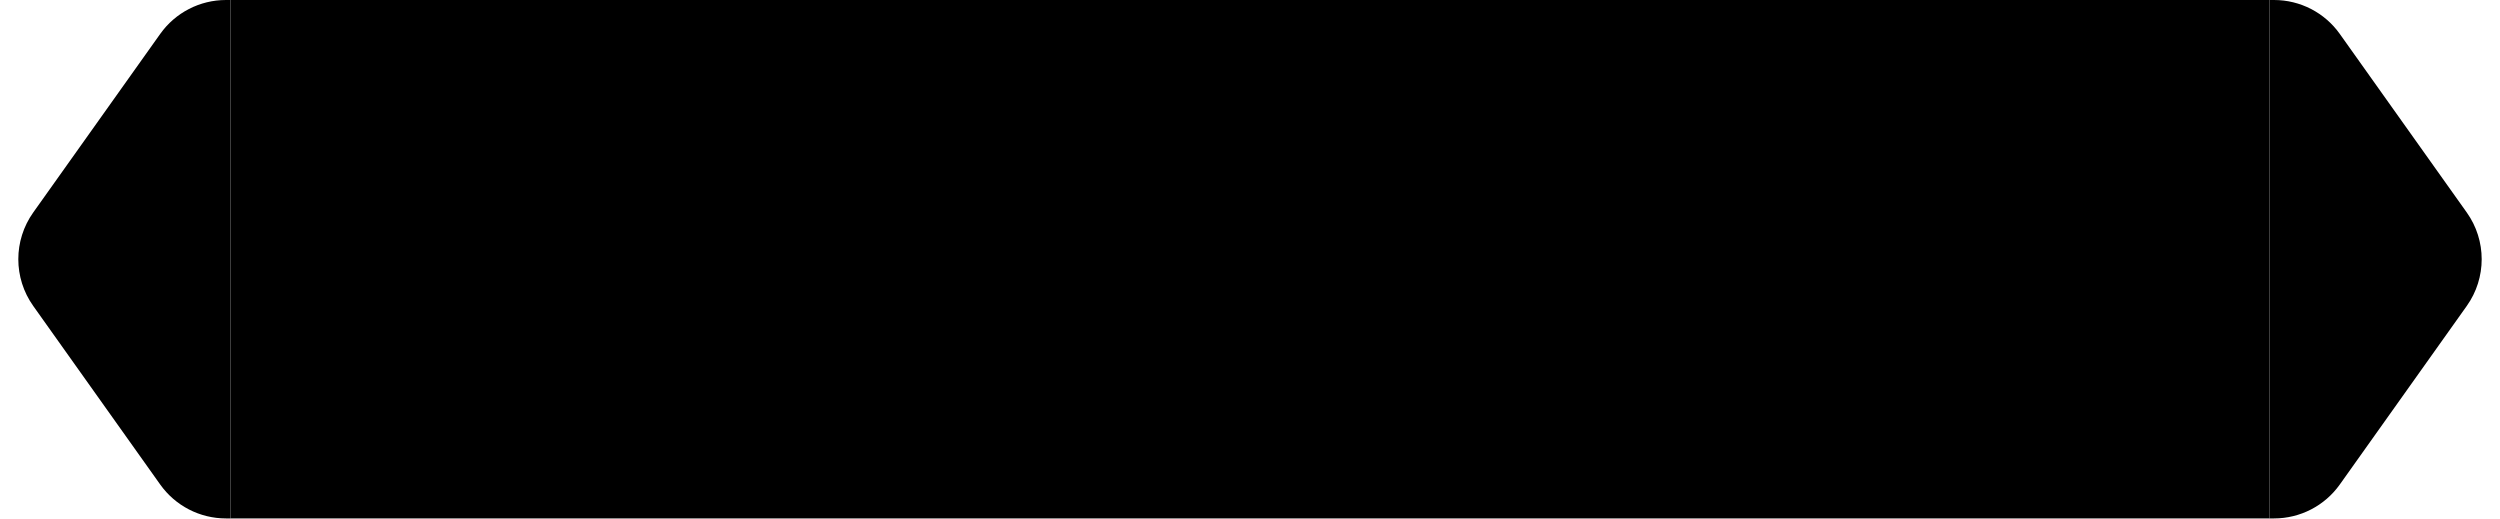
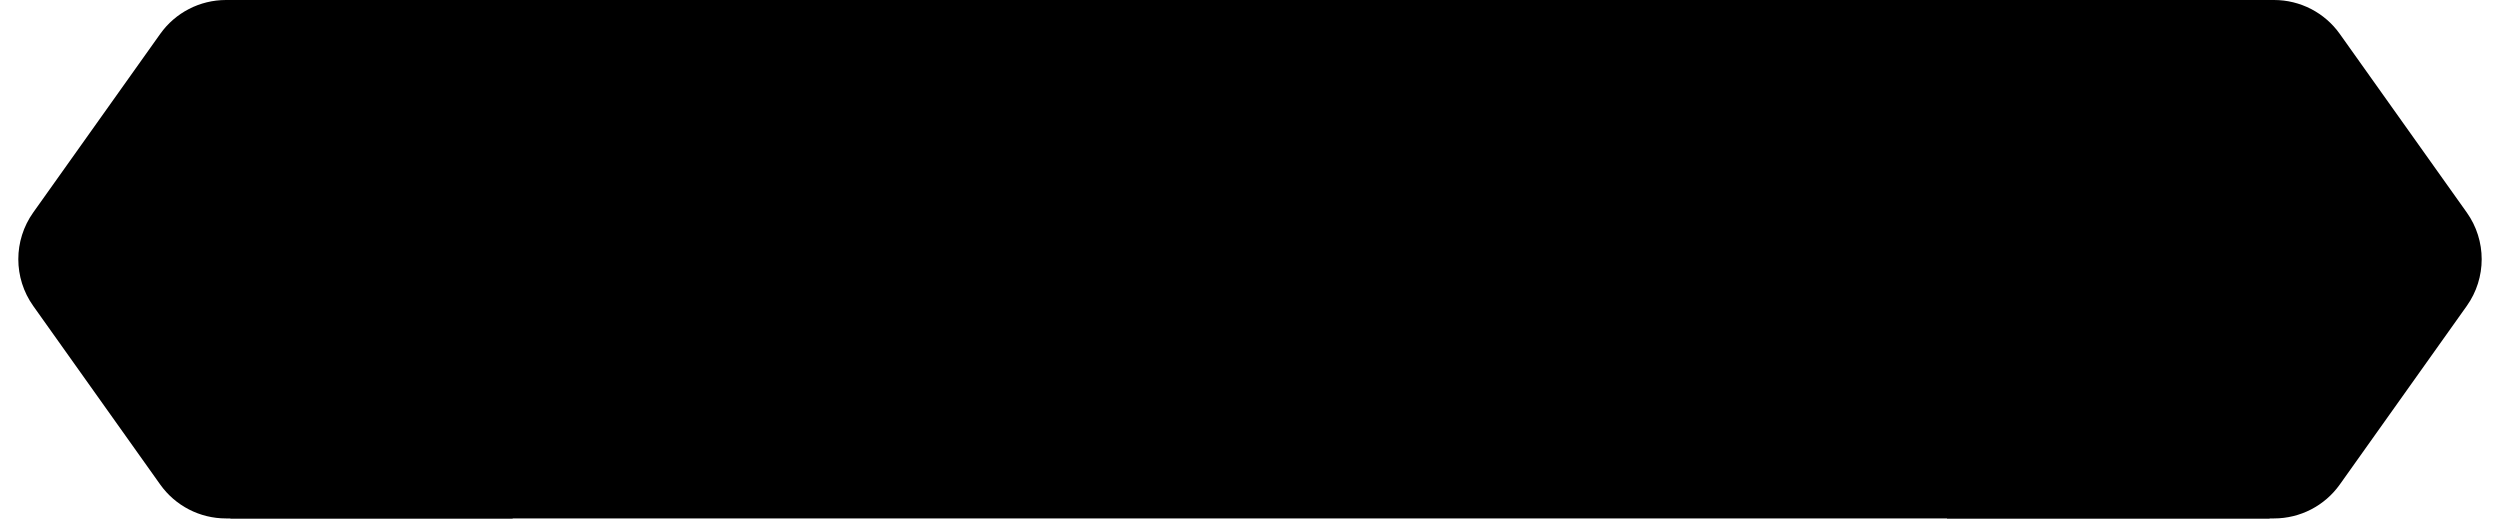
<svg xmlns="http://www.w3.org/2000/svg" width="217" height="45" viewBox="0 0 217 45" fill="none">
-   <path d="M2.885 26.557L13.907 42.057C15.22 43.903 17.346 45 19.612 45L20 45L20 0L19.612 -3.39506e-08C17.346 -2.32038e-07 15.22 1.097 13.907 2.943L2.885 18.443C1.158 20.872 1.158 24.128 2.885 26.557Z" fill="black" />
+   <path d="M2.885 26.557L13.907 42.057C15.22 43.903 17.346 45 19.612 45L44.5 45L44.5 0L19.612 -2.17581e-06C17.346 -2.3739e-06 15.22 1.097 13.907 2.943L2.885 18.443C1.158 20.872 1.158 24.128 2.885 26.557Z" fill="black" />
  <rect width="177" height="45" transform="translate(20)" fill="black" />
-   <path d="M214.115 18.443L203.093 2.943C201.78 1.097 199.654 0 197.388 0H197V45H197.388C199.654 45 201.78 43.903 203.093 42.057L214.115 26.557C215.842 24.128 215.842 20.872 214.115 18.443Z" fill="black" />
+   <path d="M214.115 18.443L203.093 2.943C201.78 1.097 199.654 0 197.388 0H169V45H197.388C199.654 45 201.78 43.903 203.093 42.057L214.115 26.557C215.842 24.128 215.842 20.872 214.115 18.443Z" fill="black" />
</svg>
